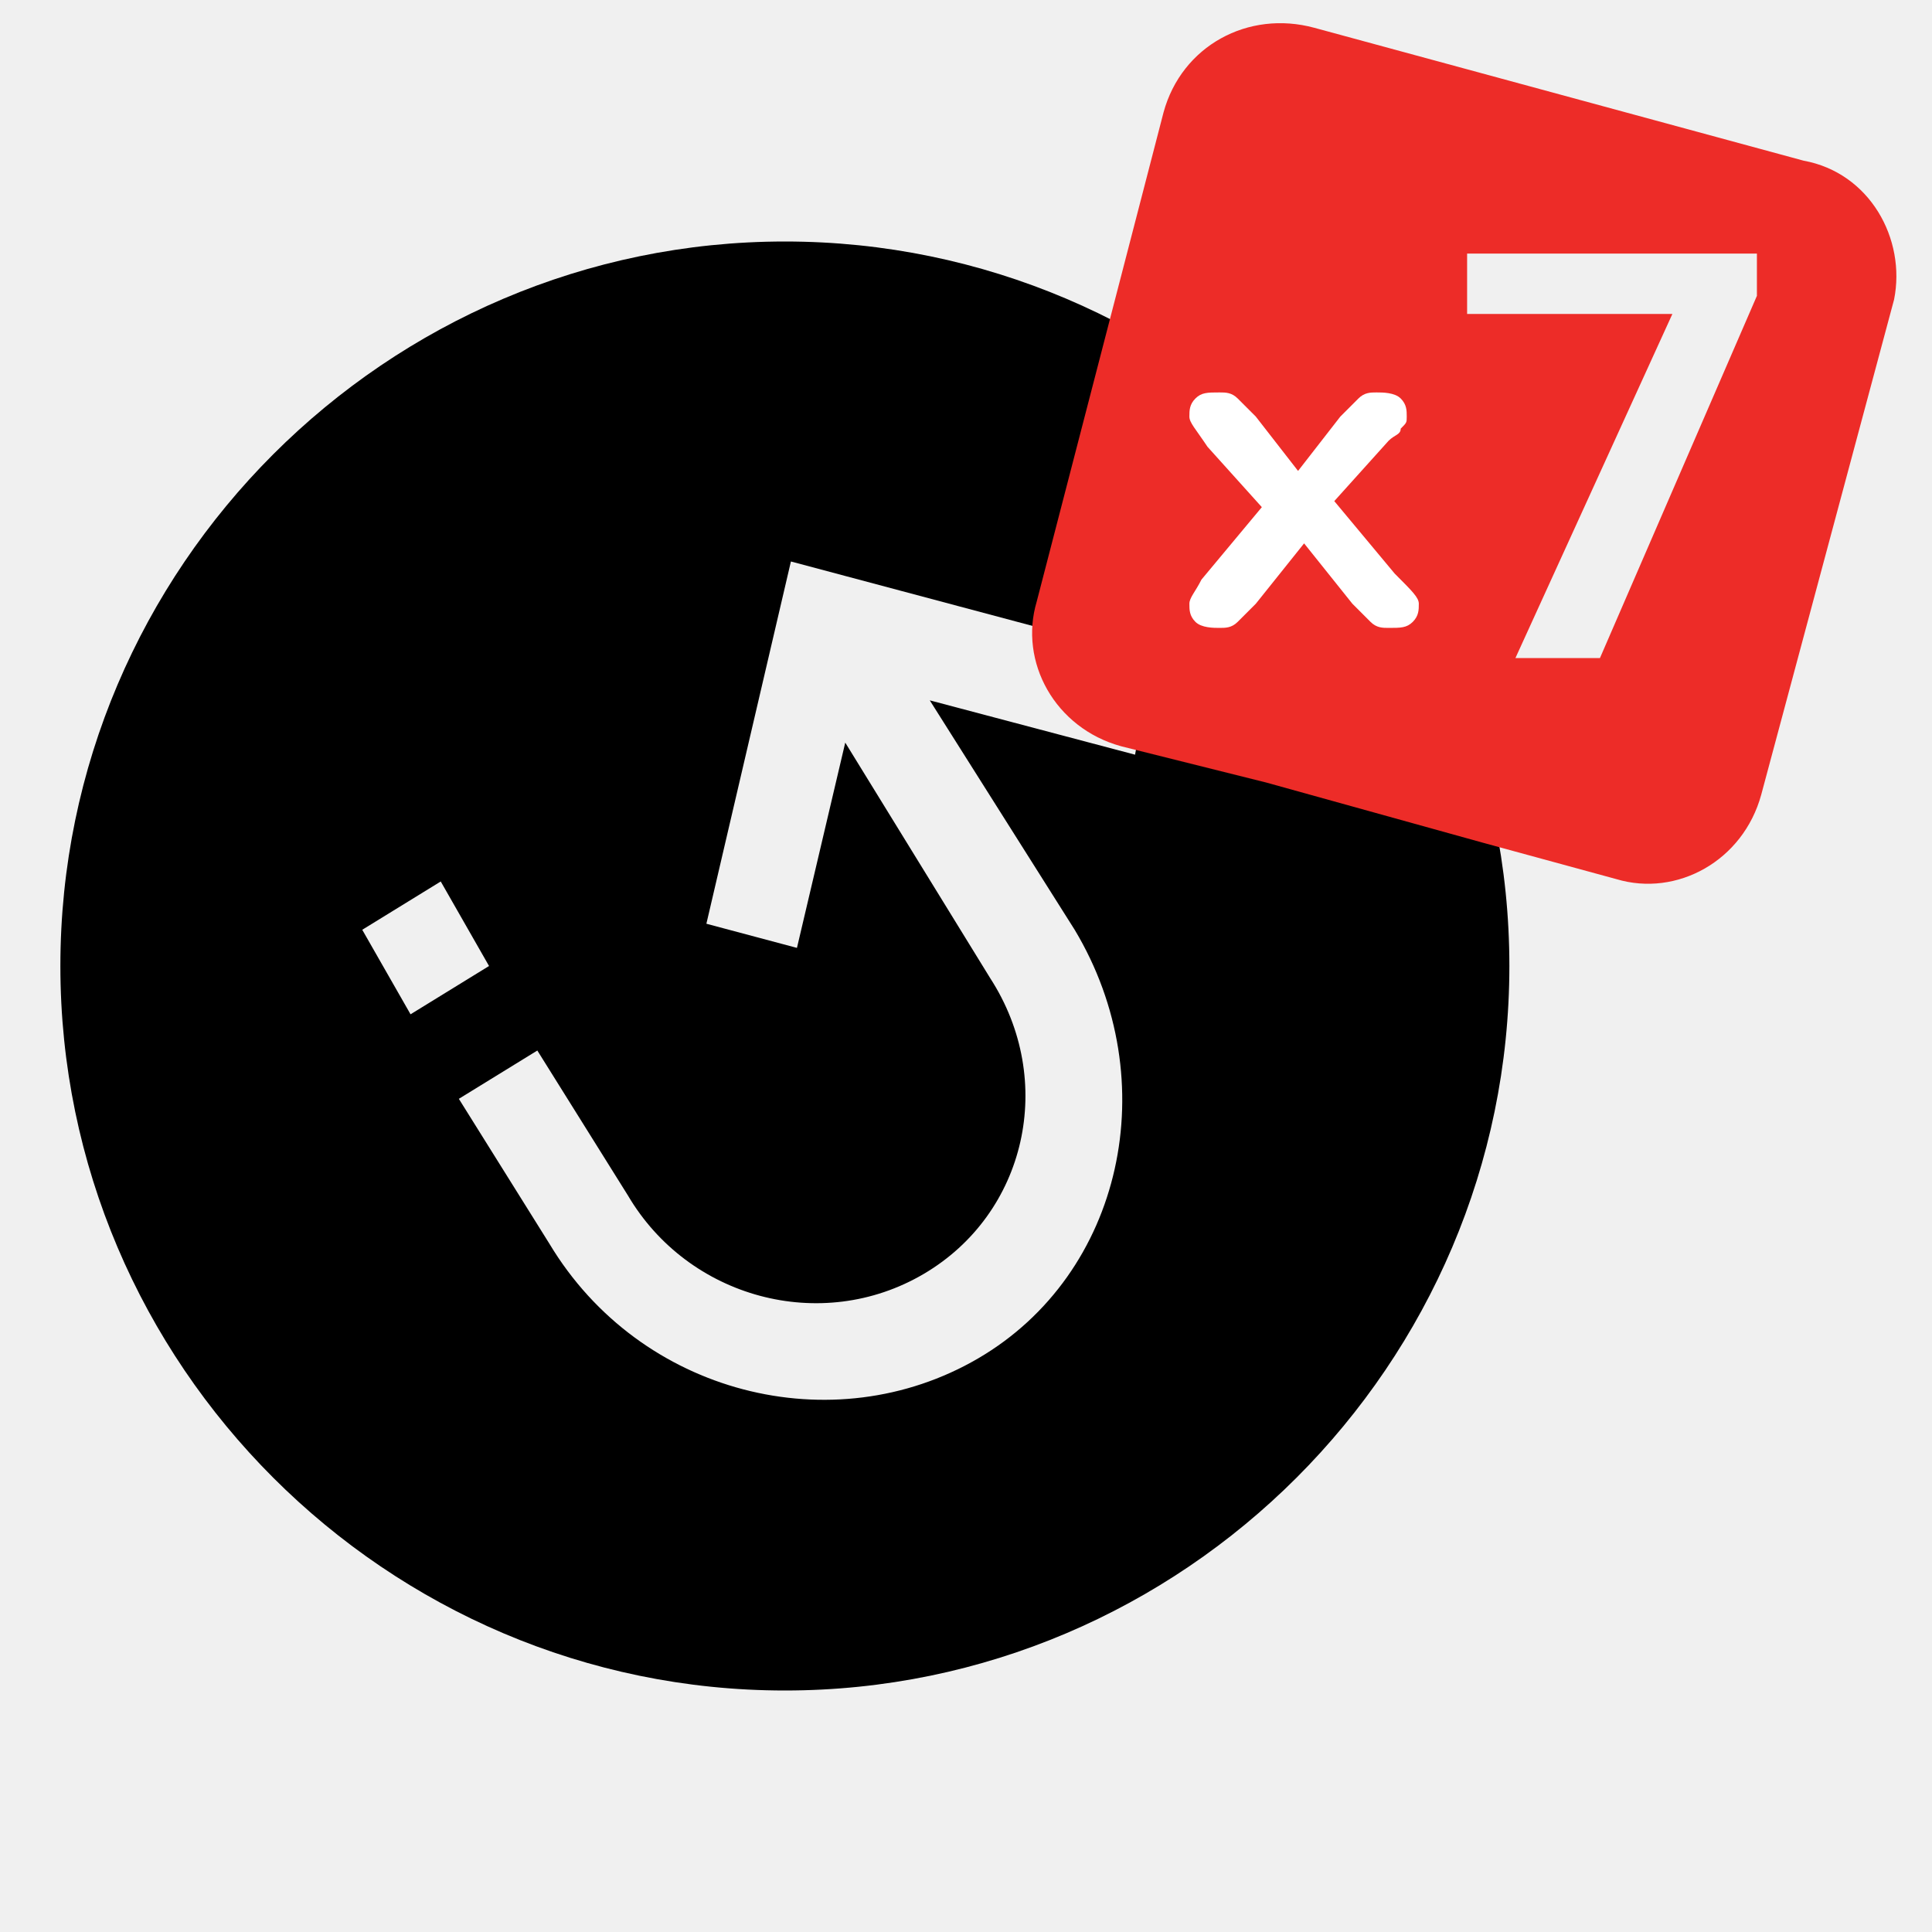
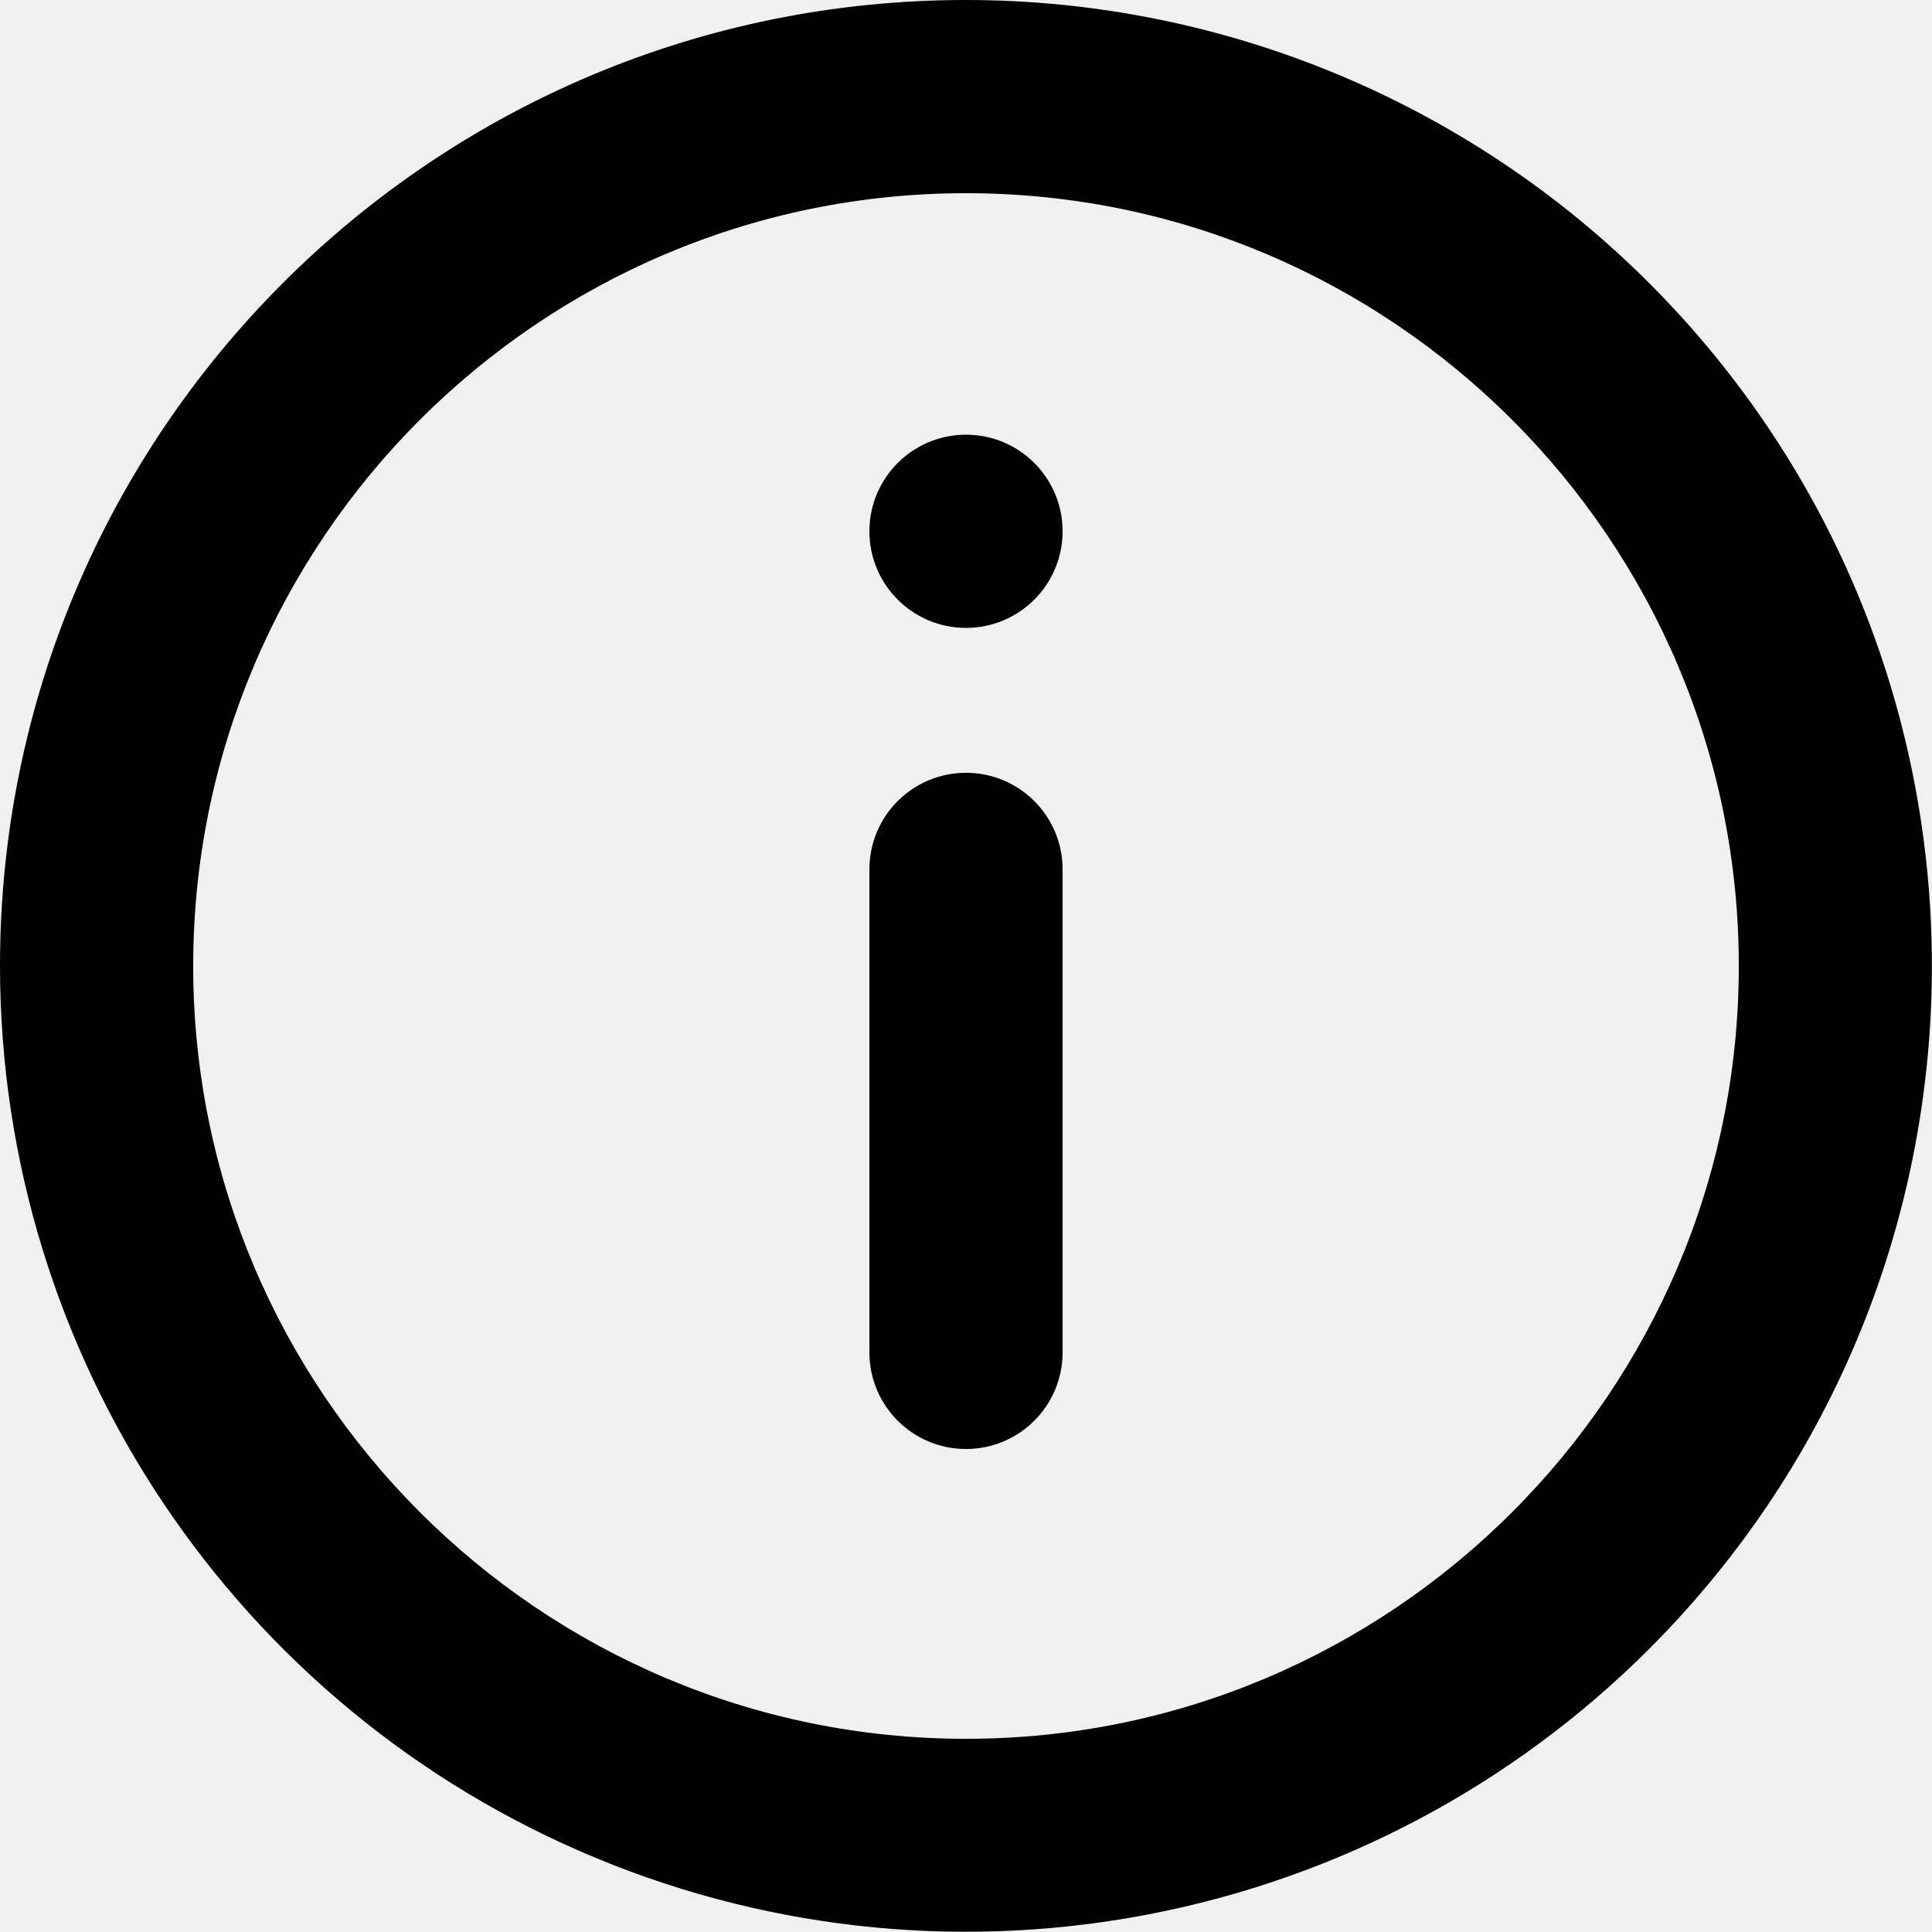
- <svg xmlns="http://www.w3.org/2000/svg" width="32" height="32">
-   <path fill-rule="evenodd" clip-rule="evenodd" d="M13 4C6.4 4 1 9.4 1 16s5.4 12 12 12 12-5.4 12-12S19.6 4 13 4zM6 15.4l1.3-.8.8 1.4-1.3.8-.8-1.4zm12.8-2.9l-3.4-.9 2.4 3.8c1.5 2.5.8 5.7-1.6 7.1-2.4 1.4-5.6.6-7.1-1.9l-1.5-2.4 1.3-.8 1.5 2.4c1 1.7 3.2 2.3 4.9 1.3s2.2-3.2 1.1-4.9L14 12.3l-.8 3.4-1.5-.4 1.4-6 6 1.6-.3 1.6z" />
-   <path fill-rule="evenodd" clip-rule="evenodd" fill="#ED2C28" d="M29.872 2.661l-8.1-2.2c-1.1-.3-2.2.3-2.5 1.4l-2.1 8.1c-.3 1 .3 2.1 1.4 2.4l2.4.6 3.6 1 2.2.6c1 .3 2.1-.3 2.4-1.4l2.2-8.2c.2-1-.4-2.1-1.5-2.3zM29.1 4.9l-2.6 6h-1.4l2.6-5.7h-3.4v-1h4.8v.7z" />
-   <path fill-rule="evenodd" clip-rule="evenodd" fill="#FFF" d="M22.4 10l-.8-1-.8 1-.3.3c-.1.1-.2.1-.3.1-.1 0-.3 0-.4-.1s-.1-.2-.1-.3.1-.2.2-.4l1-1.2-.9-1c-.2-.3-.3-.4-.3-.5s0-.2.1-.3c.1-.1.2-.1.4-.1.1 0 .2 0 .3.1l.3.3.7.9.7-.9.3-.3c.1-.1.2-.1.3-.1.1 0 .3 0 .4.1s.1.2.1.3c0 .1 0 .1-.1.2 0 .1-.1.1-.2.2l-.9 1 1 1.2c.3.3.4.4.4.5s0 .2-.1.3-.2.1-.4.1c-.1 0-.2 0-.3-.1l-.3-.3z" />
+ <svg xmlns="http://www.w3.org/2000/svg" viewBox="0 0 24 24">
+   <path d="M12 21.6c-5.292 0-9.6-4.308-9.6-9.6S6.708 2.4 12 2.4s9.6 4.308 9.6 9.6-4.308 9.6-9.6 9.6zM12 0C5.373 0 0 5.373 0 12a12.002 12.002 0 0020.485 8.485 12.002 12.002 0 000-16.97A12.002 12.002 0 0012 0z" />
+   <path d="M12 5.4a1.2 1.2 0 110 2.4 1.2 1.2 0 110-2.4zm0 4.2a1.2 1.2 0 011.2 1.2v6a1.2 1.2 0 11-2.4 0v-6A1.2 1.2 0 0112 9.6z" />
</svg>
